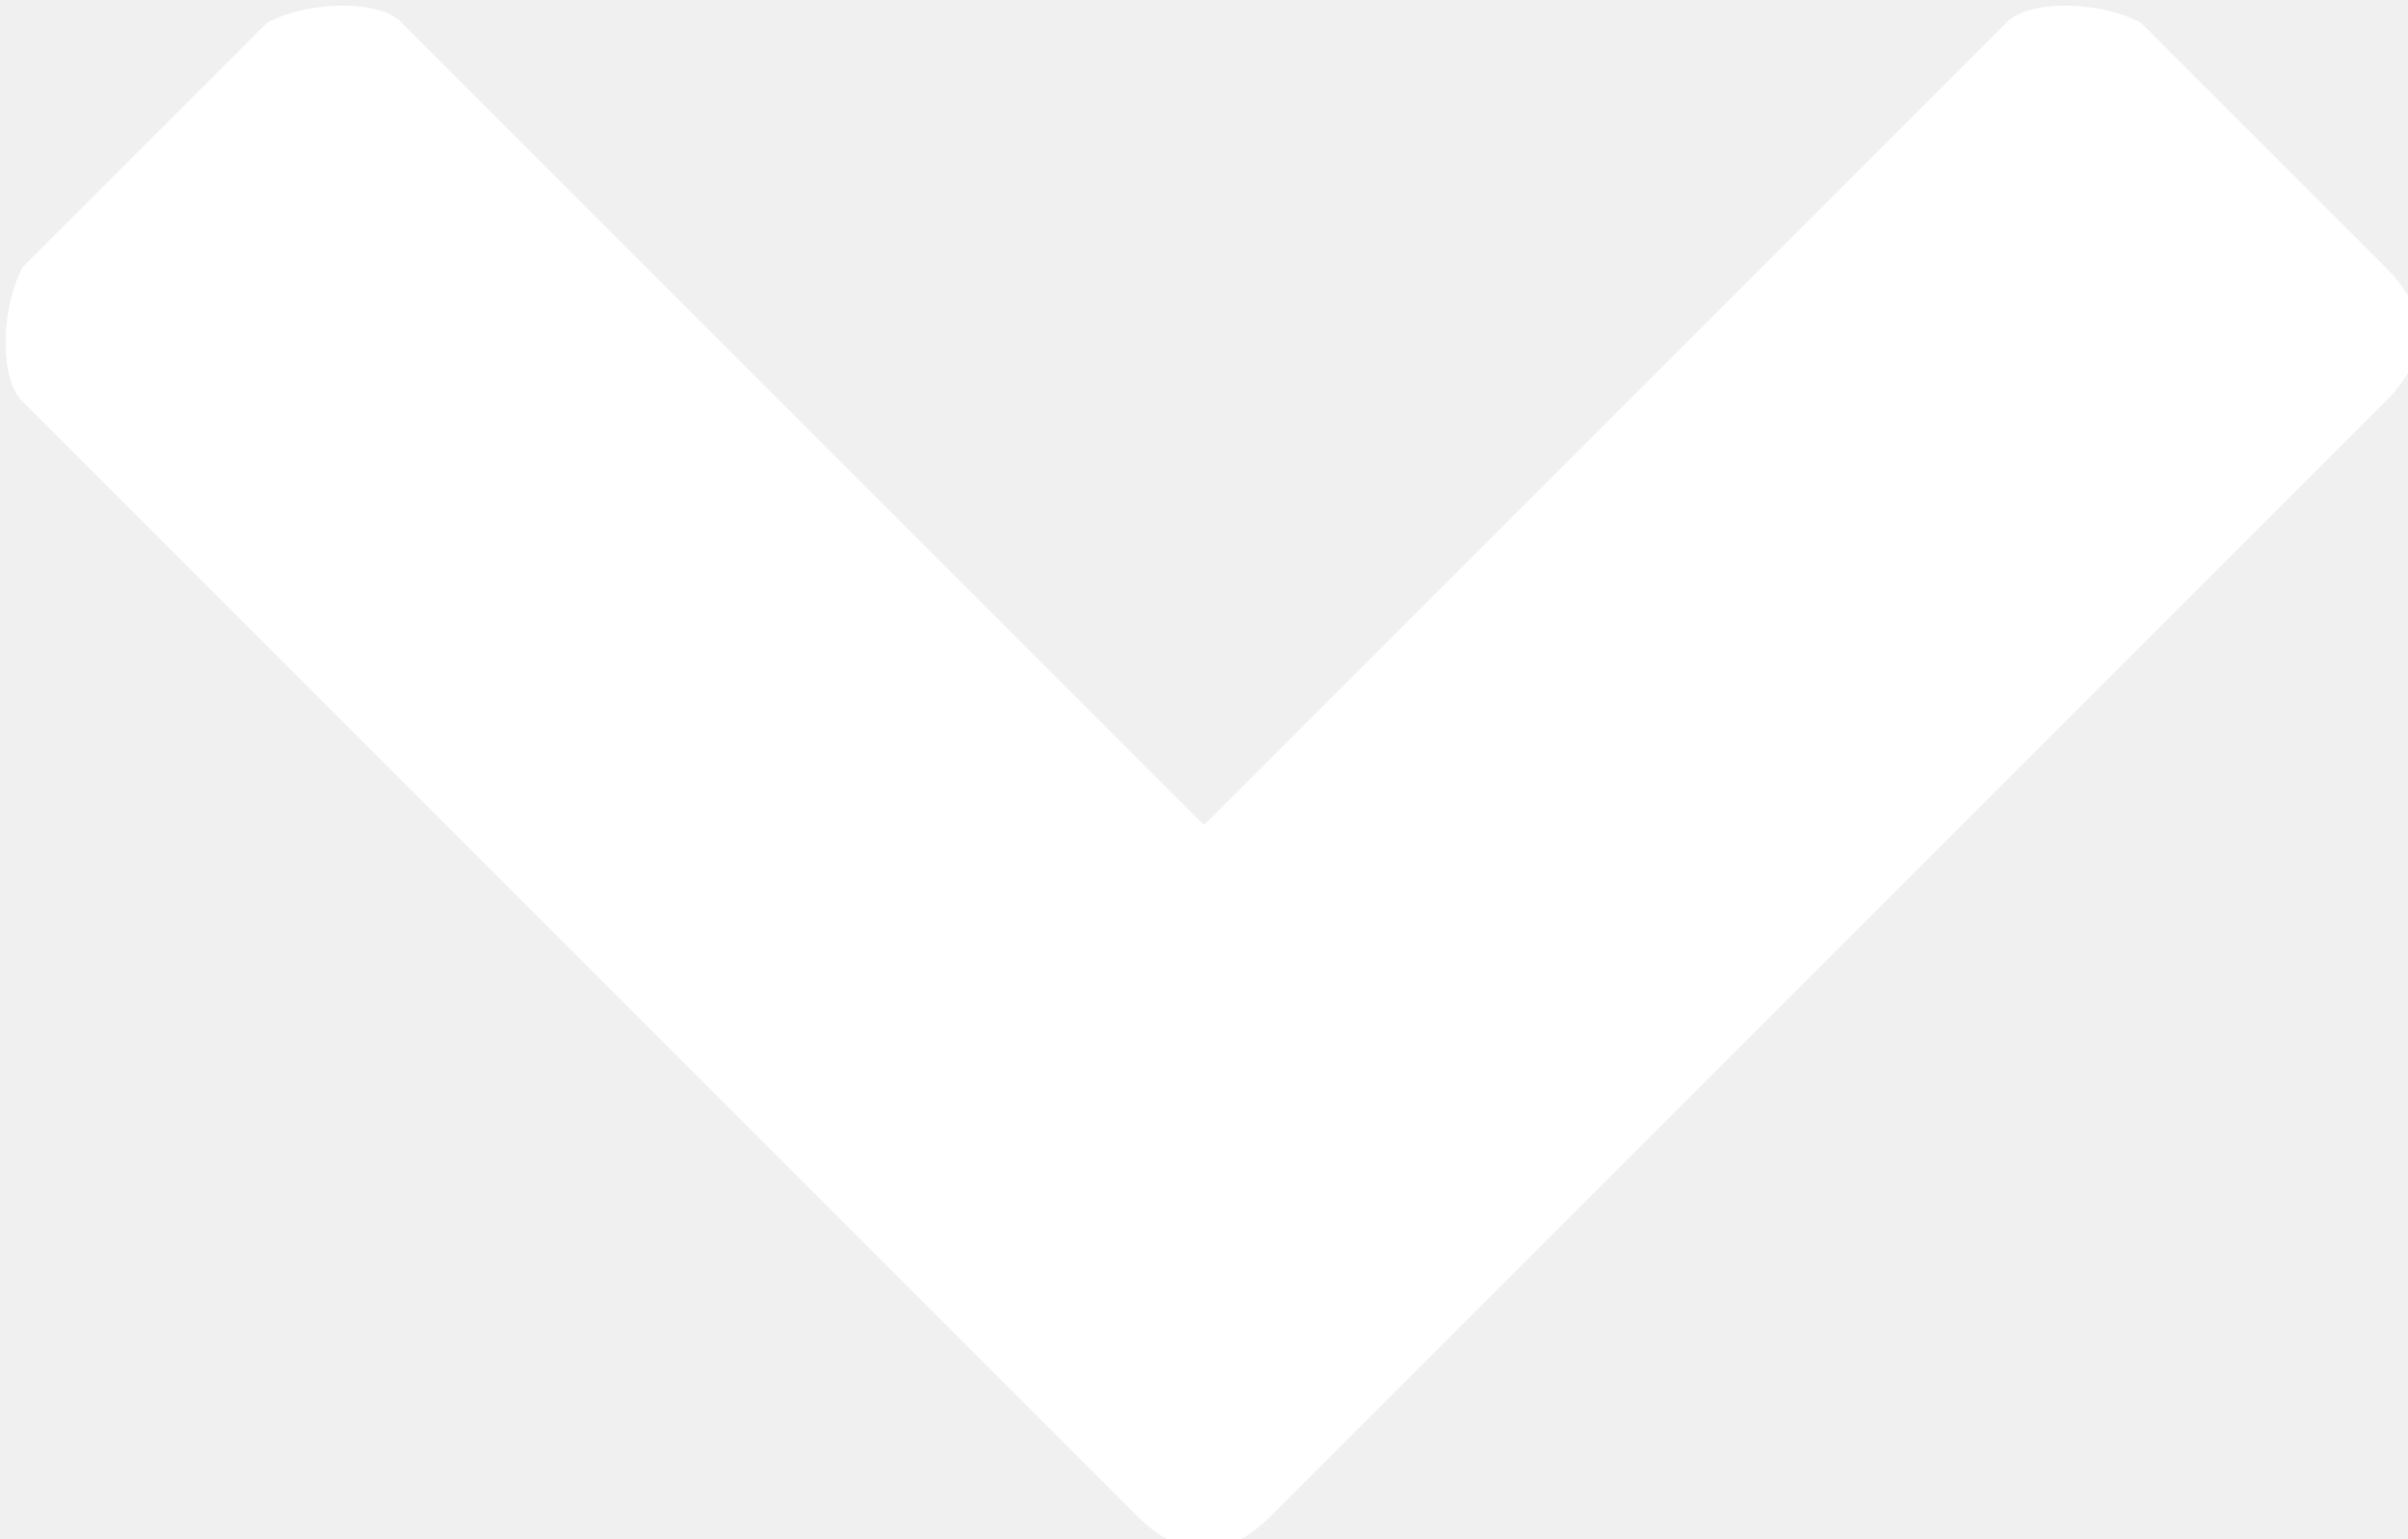
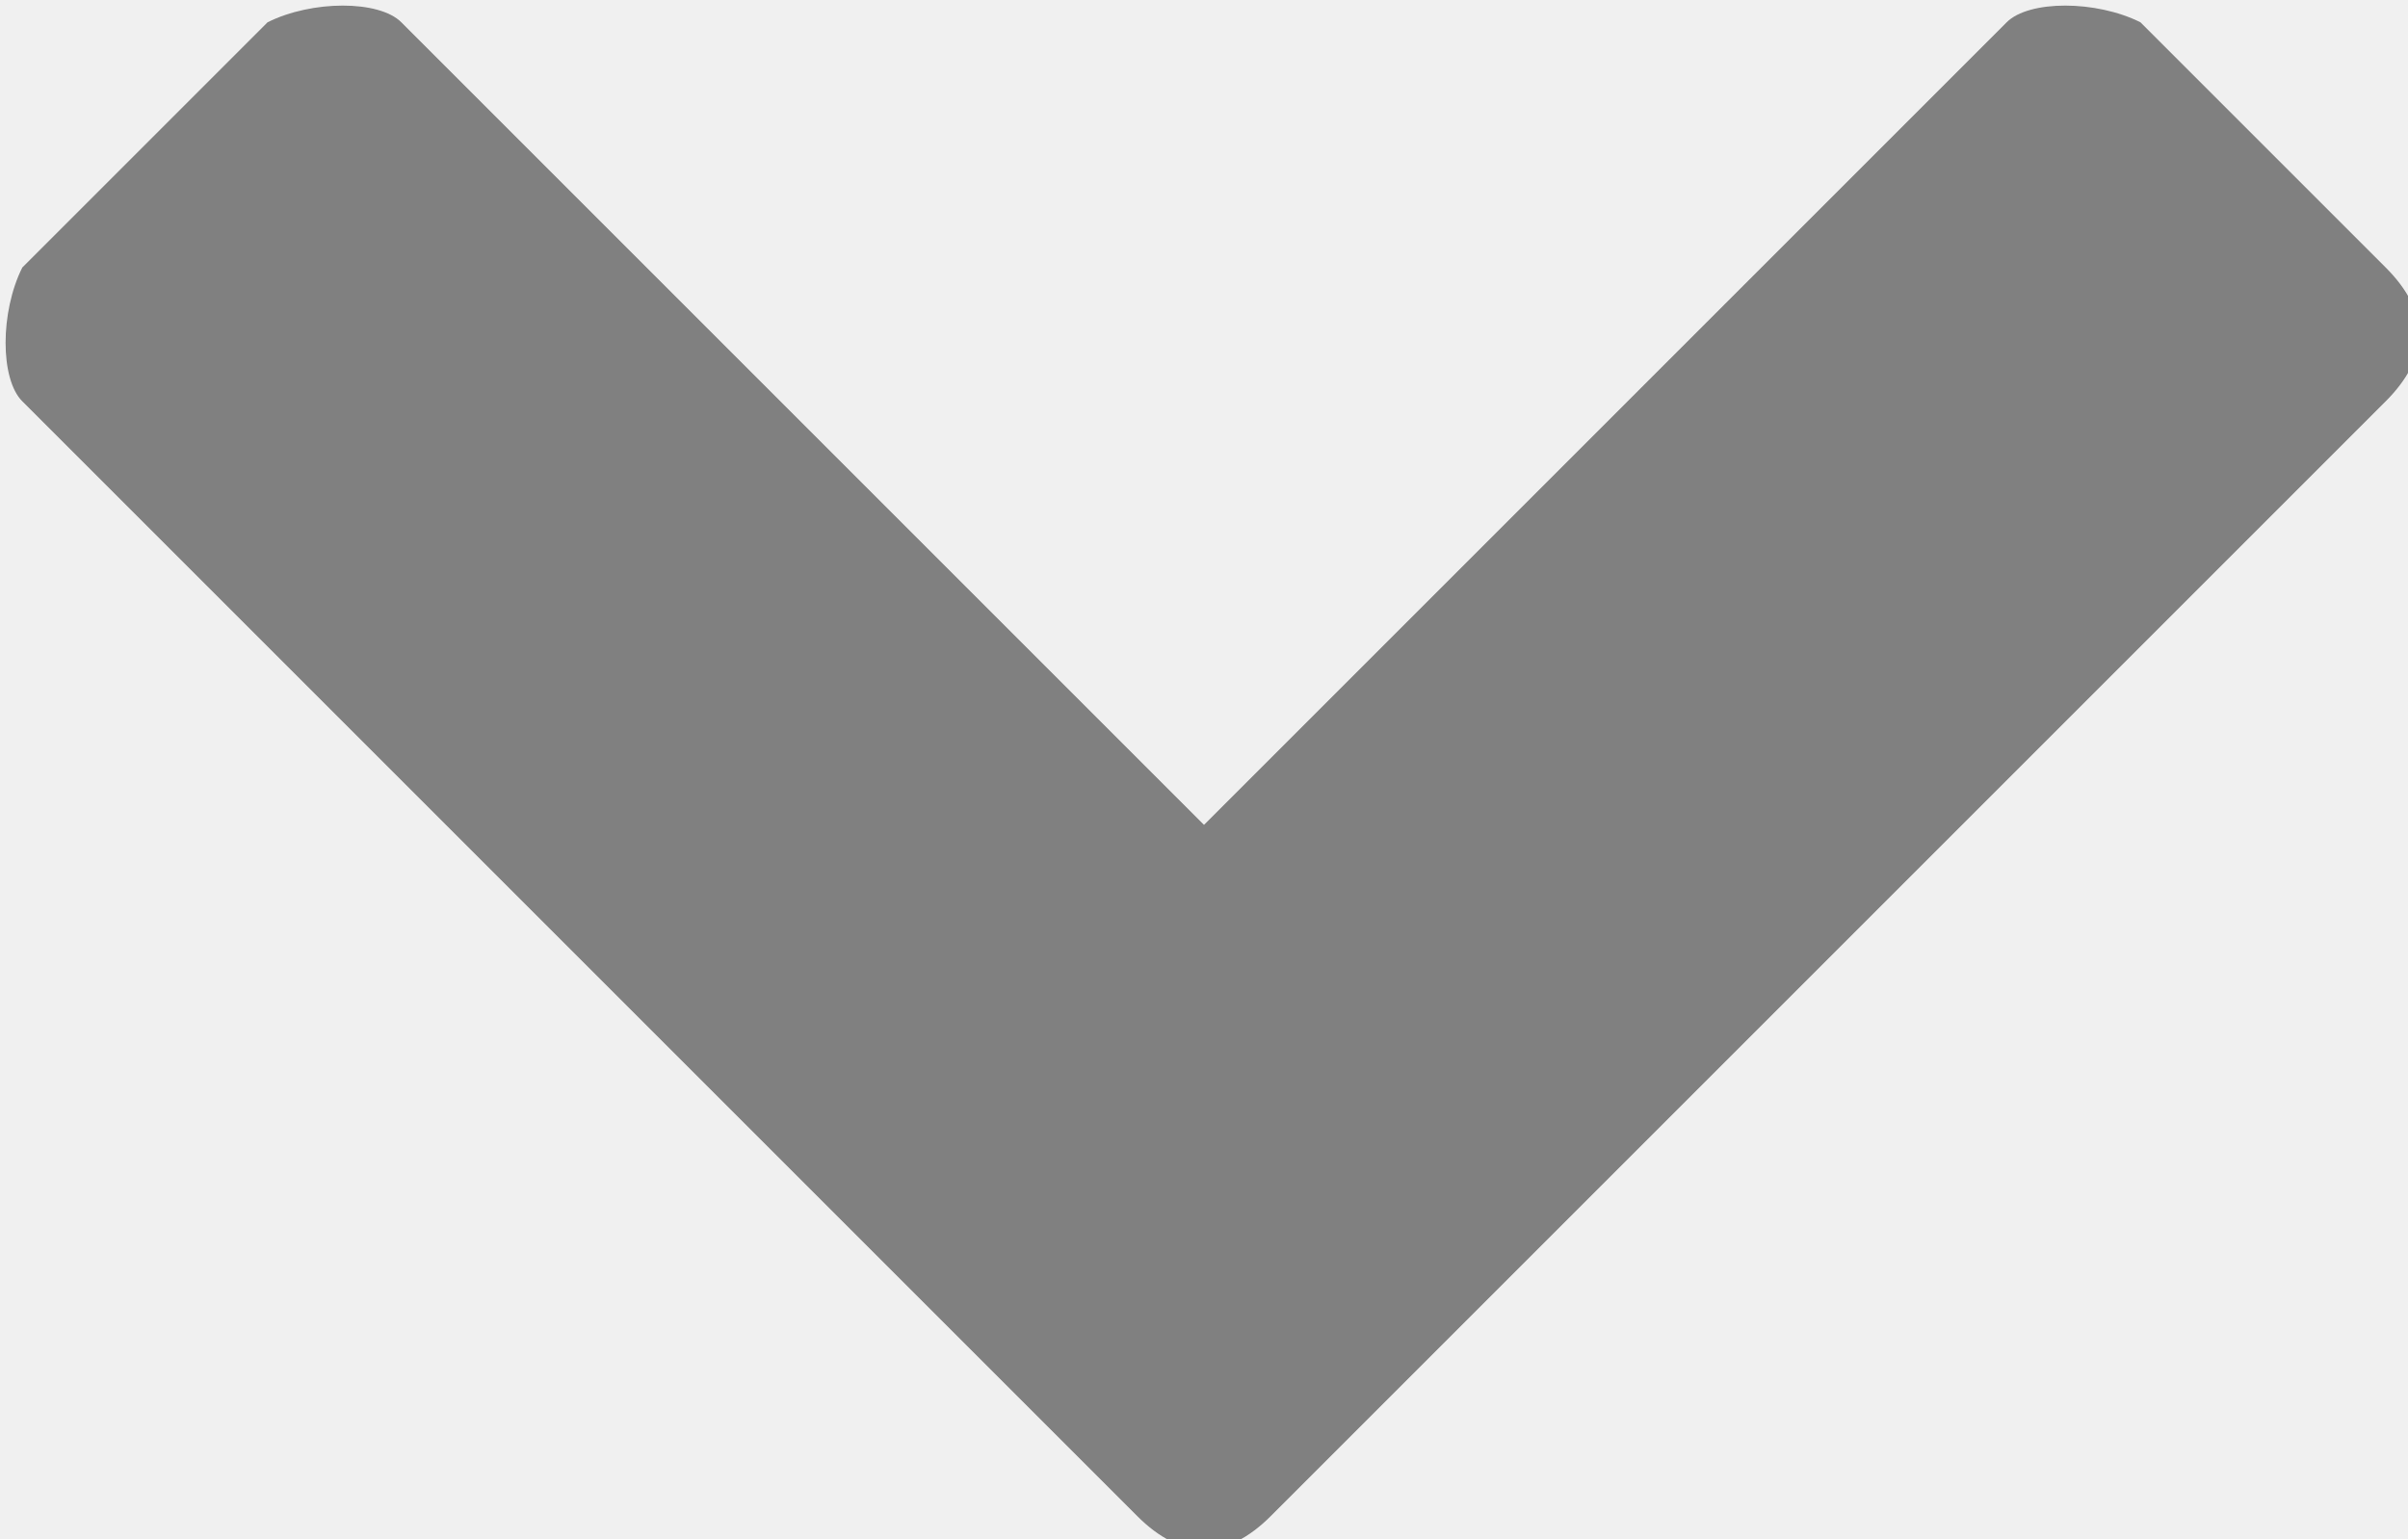
<svg xmlns="http://www.w3.org/2000/svg" version="1.1" id="Layer_1" x="0px" y="0px" viewBox="0 0 10.8 6.9" style="enable-background:new 0 0 10.8 6.9;" xml:space="preserve">
  <style type="text/css">
- 	.st0{fill:#FFFFFF;}
+ 	.st0{fill:grey;}
</style>
  <path class="st0" d="M5.7,6.8C5.5,7,5.3,7,5.1,6.8l-5-5C0,1.7,0,1.4,0.1,1.2l1.1-1.1C1.4,0,1.7,0,1.8,0.1l3.6,3.6L9,0.1  C9.1,0,9.4,0,9.6,0.1l1.1,1.1c0.2,0.2,0.2,0.4,0,0.6L5.7,6.8z" />
  <g>
</g>
  <g>
</g>
  <g>
</g>
  <g>
</g>
  <g>
</g>
  <g>
</g>
</svg>
